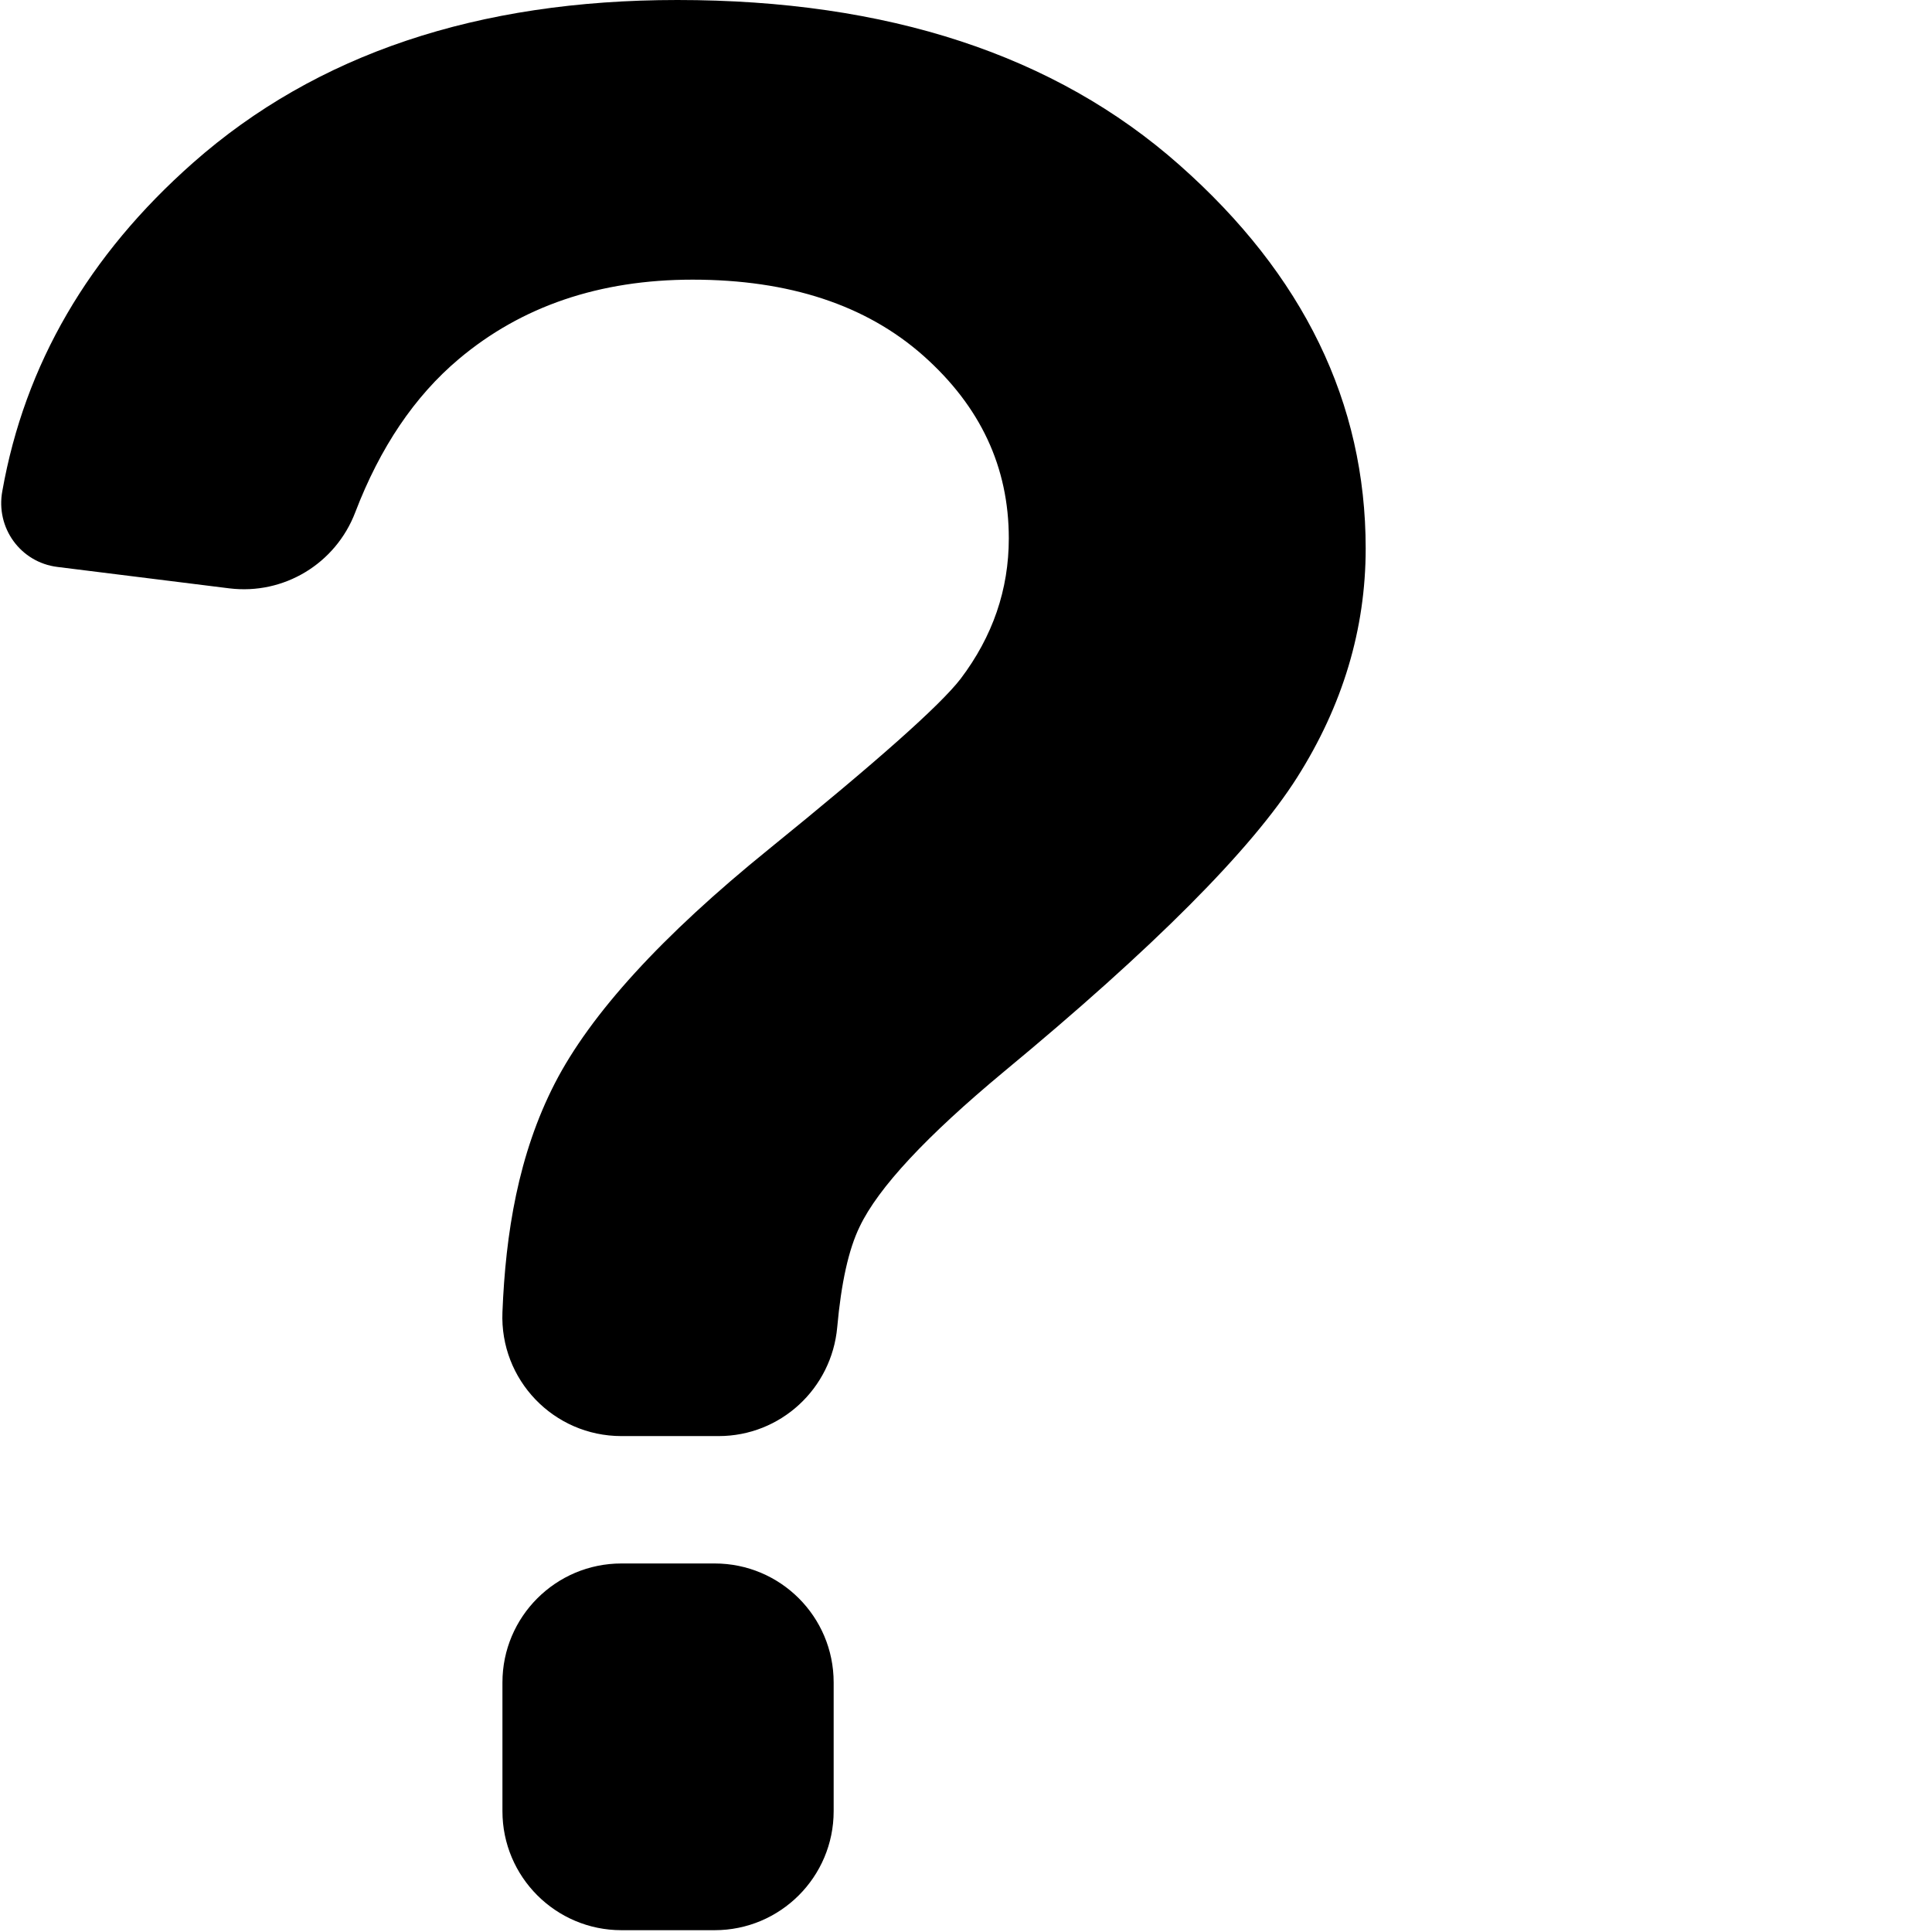
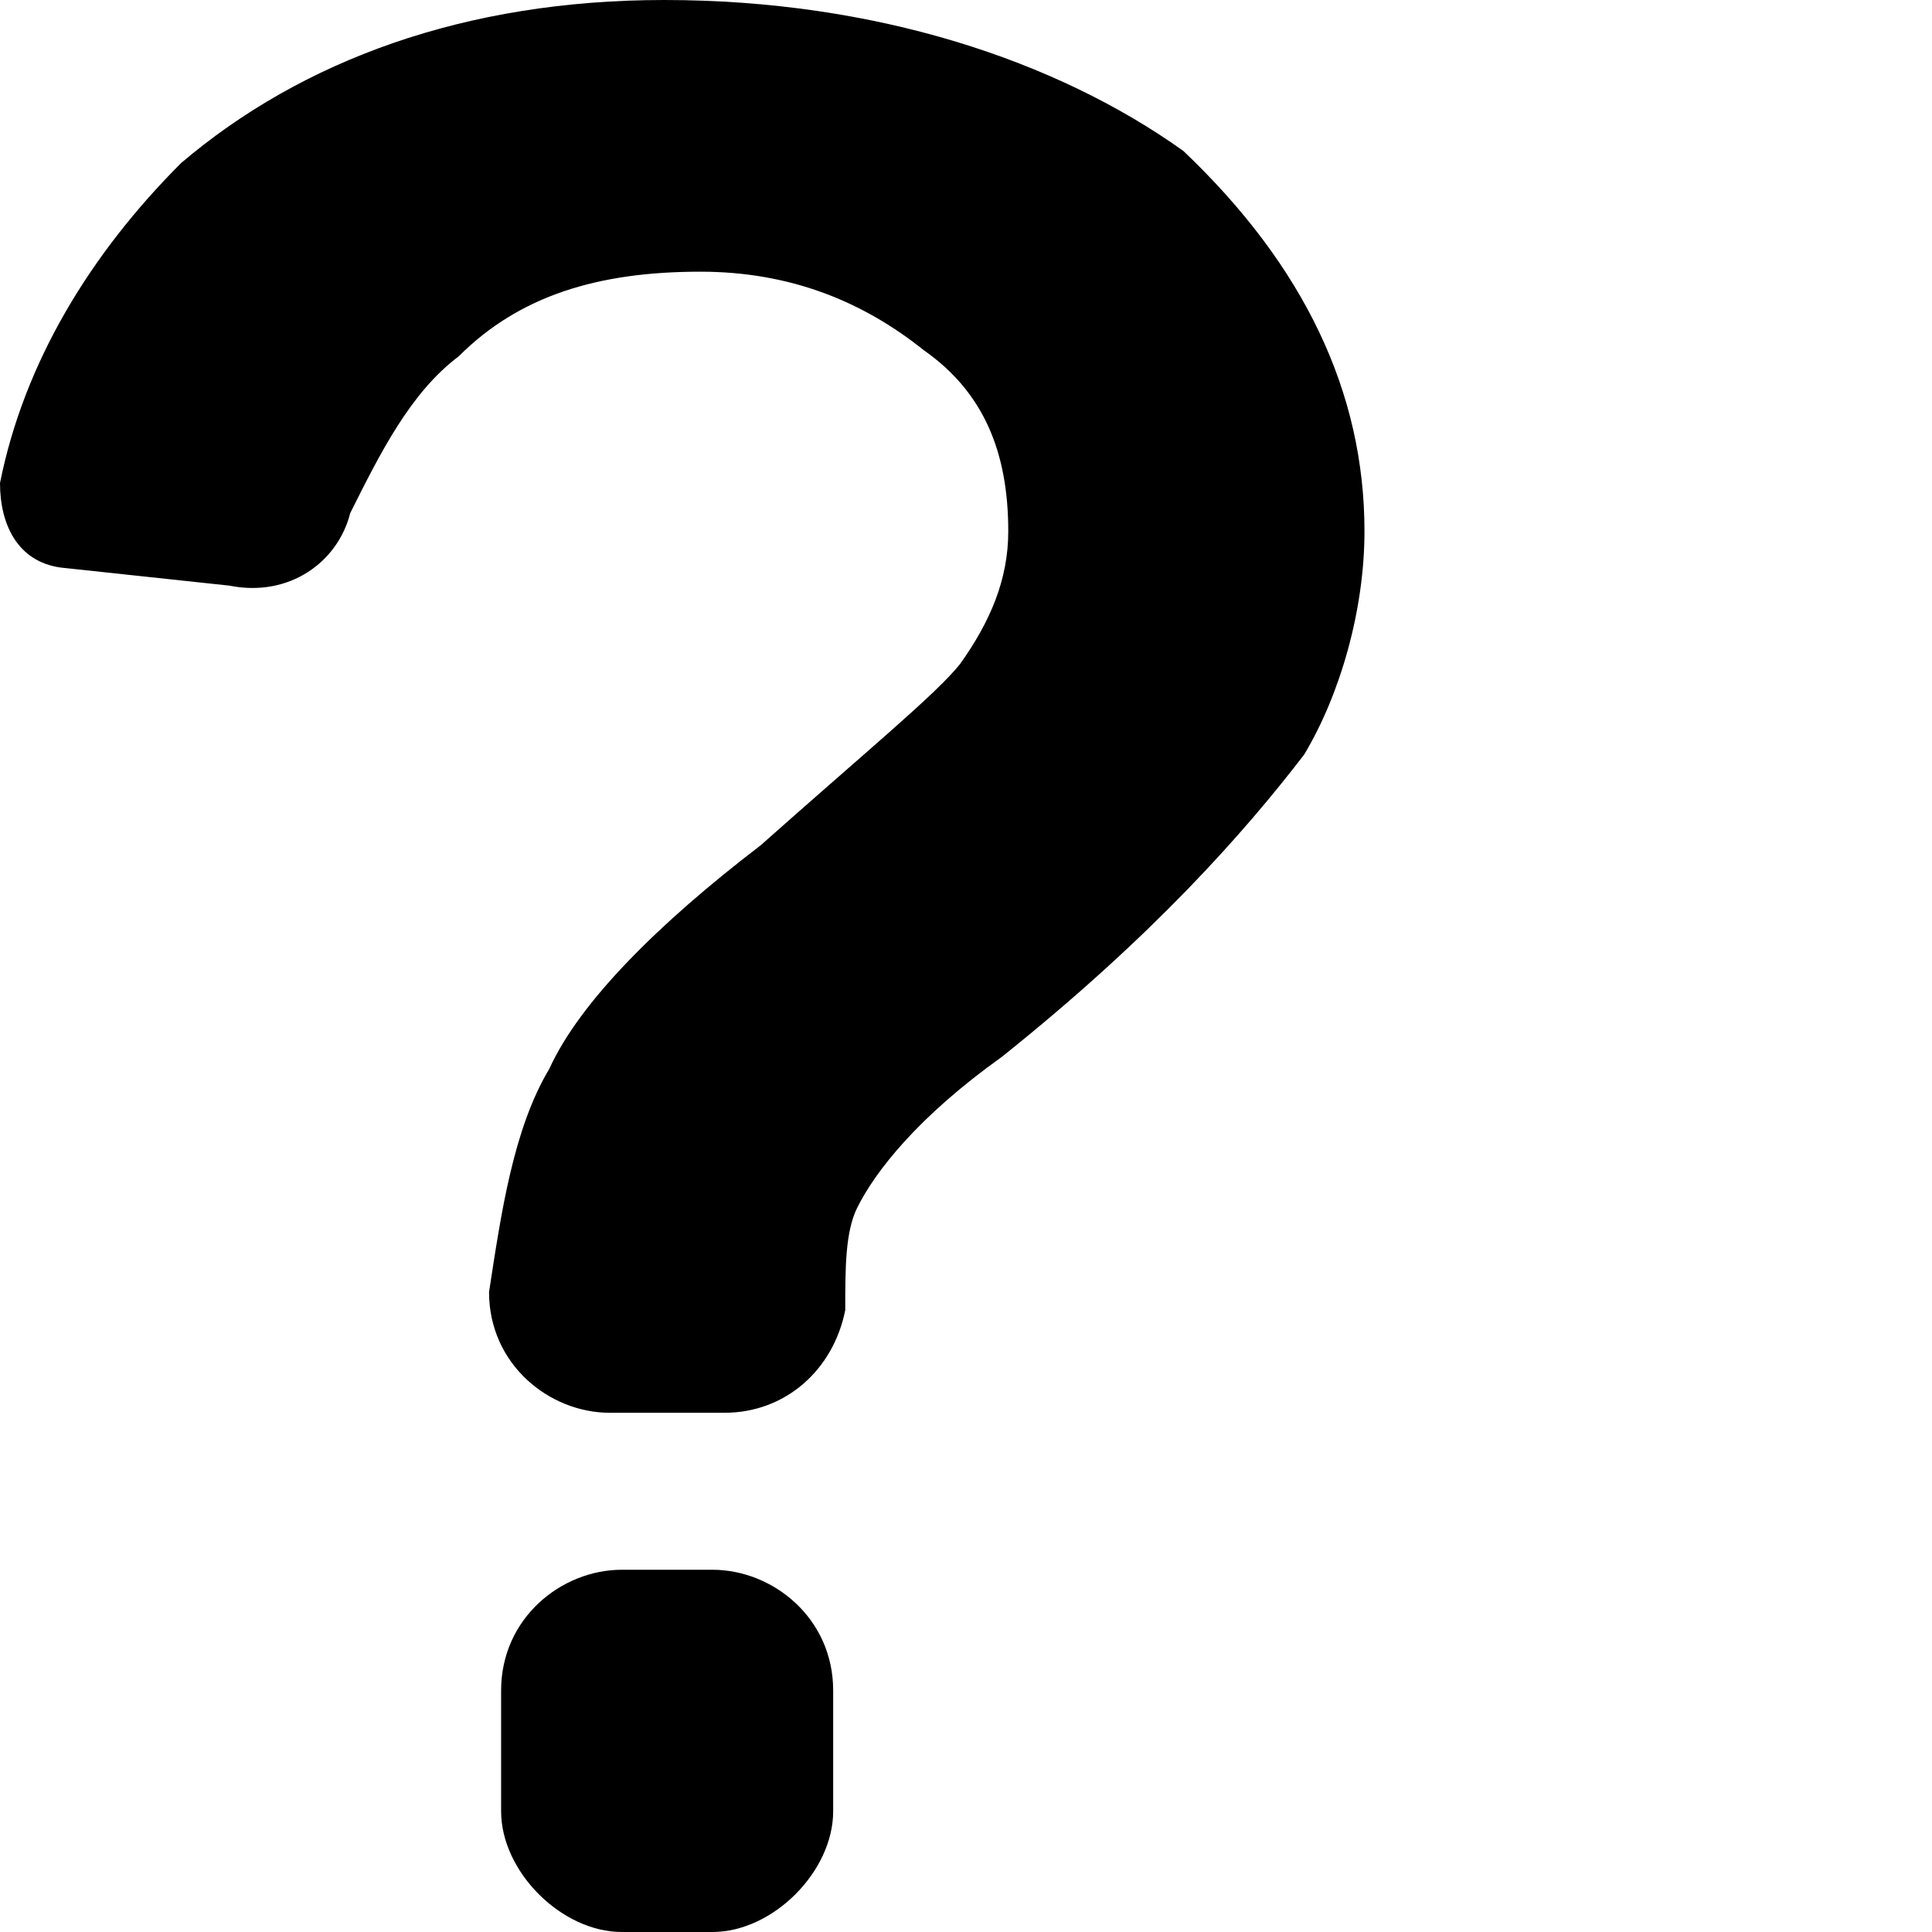
<svg xmlns="http://www.w3.org/2000/svg" width="32" height="32" viewBox="0 0 32 32">
-   <path d="M11.837,25.896 L10.293,25.896 C9.205,25.896 8.322,26.779 8.322,27.867 L8.322,29.999 C8.322,31.087 9.205,31.97 10.293,31.97 L11.837,31.97 C12.925,31.97 13.808,31.087 13.808,29.999 L13.808,27.867 C13.808,26.776 12.925,25.896 11.837,25.896 Z" id="Shape" />
-   <path d="M0.949,9.39 L3.798,9.745 C4.701,9.856 5.559,9.337 5.884,8.486 C6.295,7.412 6.866,6.564 7.599,5.947 C8.637,5.073 9.928,4.632 11.472,4.632 C13.072,4.632 14.347,5.053 15.293,5.891 C16.24,6.732 16.709,7.737 16.709,8.917 C16.709,9.764 16.443,10.54 15.911,11.243 C15.566,11.69 14.505,12.629 12.734,14.065 C10.96,15.501 9.78,16.795 9.189,17.945 C8.585,19.121 8.374,20.425 8.322,21.733 C8.276,22.853 9.169,23.786 10.293,23.786 L11.903,23.786 C12.928,23.786 13.775,23.001 13.867,21.983 C13.933,21.25 14.055,20.695 14.239,20.317 C14.548,19.67 15.346,18.816 16.627,17.751 C19.108,15.698 20.724,14.075 21.483,12.879 C22.239,11.686 22.62,10.421 22.62,9.084 C22.62,6.669 21.591,4.55 19.532,2.73 C17.475,0.91 14.702,0 11.219,0 C7.908,0 5.237,0.897 3.2,2.694 C1.465,4.225 0.41,6.039 0.039,8.131 C-0.076,8.743 0.341,9.314 0.949,9.39 Z" id="Shape" />
+   <path d="M11.8 26h-1.5c-1 0-2 .8-2 2v2c0 1 1 2 2 2h1.5c1 0 2-1 2-2v-2c0-1.2-1-2-2-2zM1 9.4l2.8.3c1 .2 1.8-.4 2-1.2.5-1 1-2 1.8-2.6 1-1 2.3-1.4 4-1.4 1.5 0 2.7.5 3.7 1.3 1 .7 1.4 1.7 1.4 3 0 .8-.3 1.5-.8 2.2-.4.5-1.5 1.4-3.3 3-1.7 1.3-3 2.6-3.5 3.7-.6 1-.8 2.4-1 3.7 0 1.2 1 2 2 2H12c1 0 1.8-.7 2-1.7 0-.7 0-1.3.2-1.7.3-.6 1-1.5 2.4-2.5 2.5-2 4-3.7 5-5 .6-1 1-2.4 1-3.7 0-2.3-1-4.4-3-6.3C17.5 1 14.5 0 11 0c-3.3 0-6 1-8 2.7C1.5 4.2.4 6 0 8c0 .7.3 1.3 1 1.4z" />
</svg>
